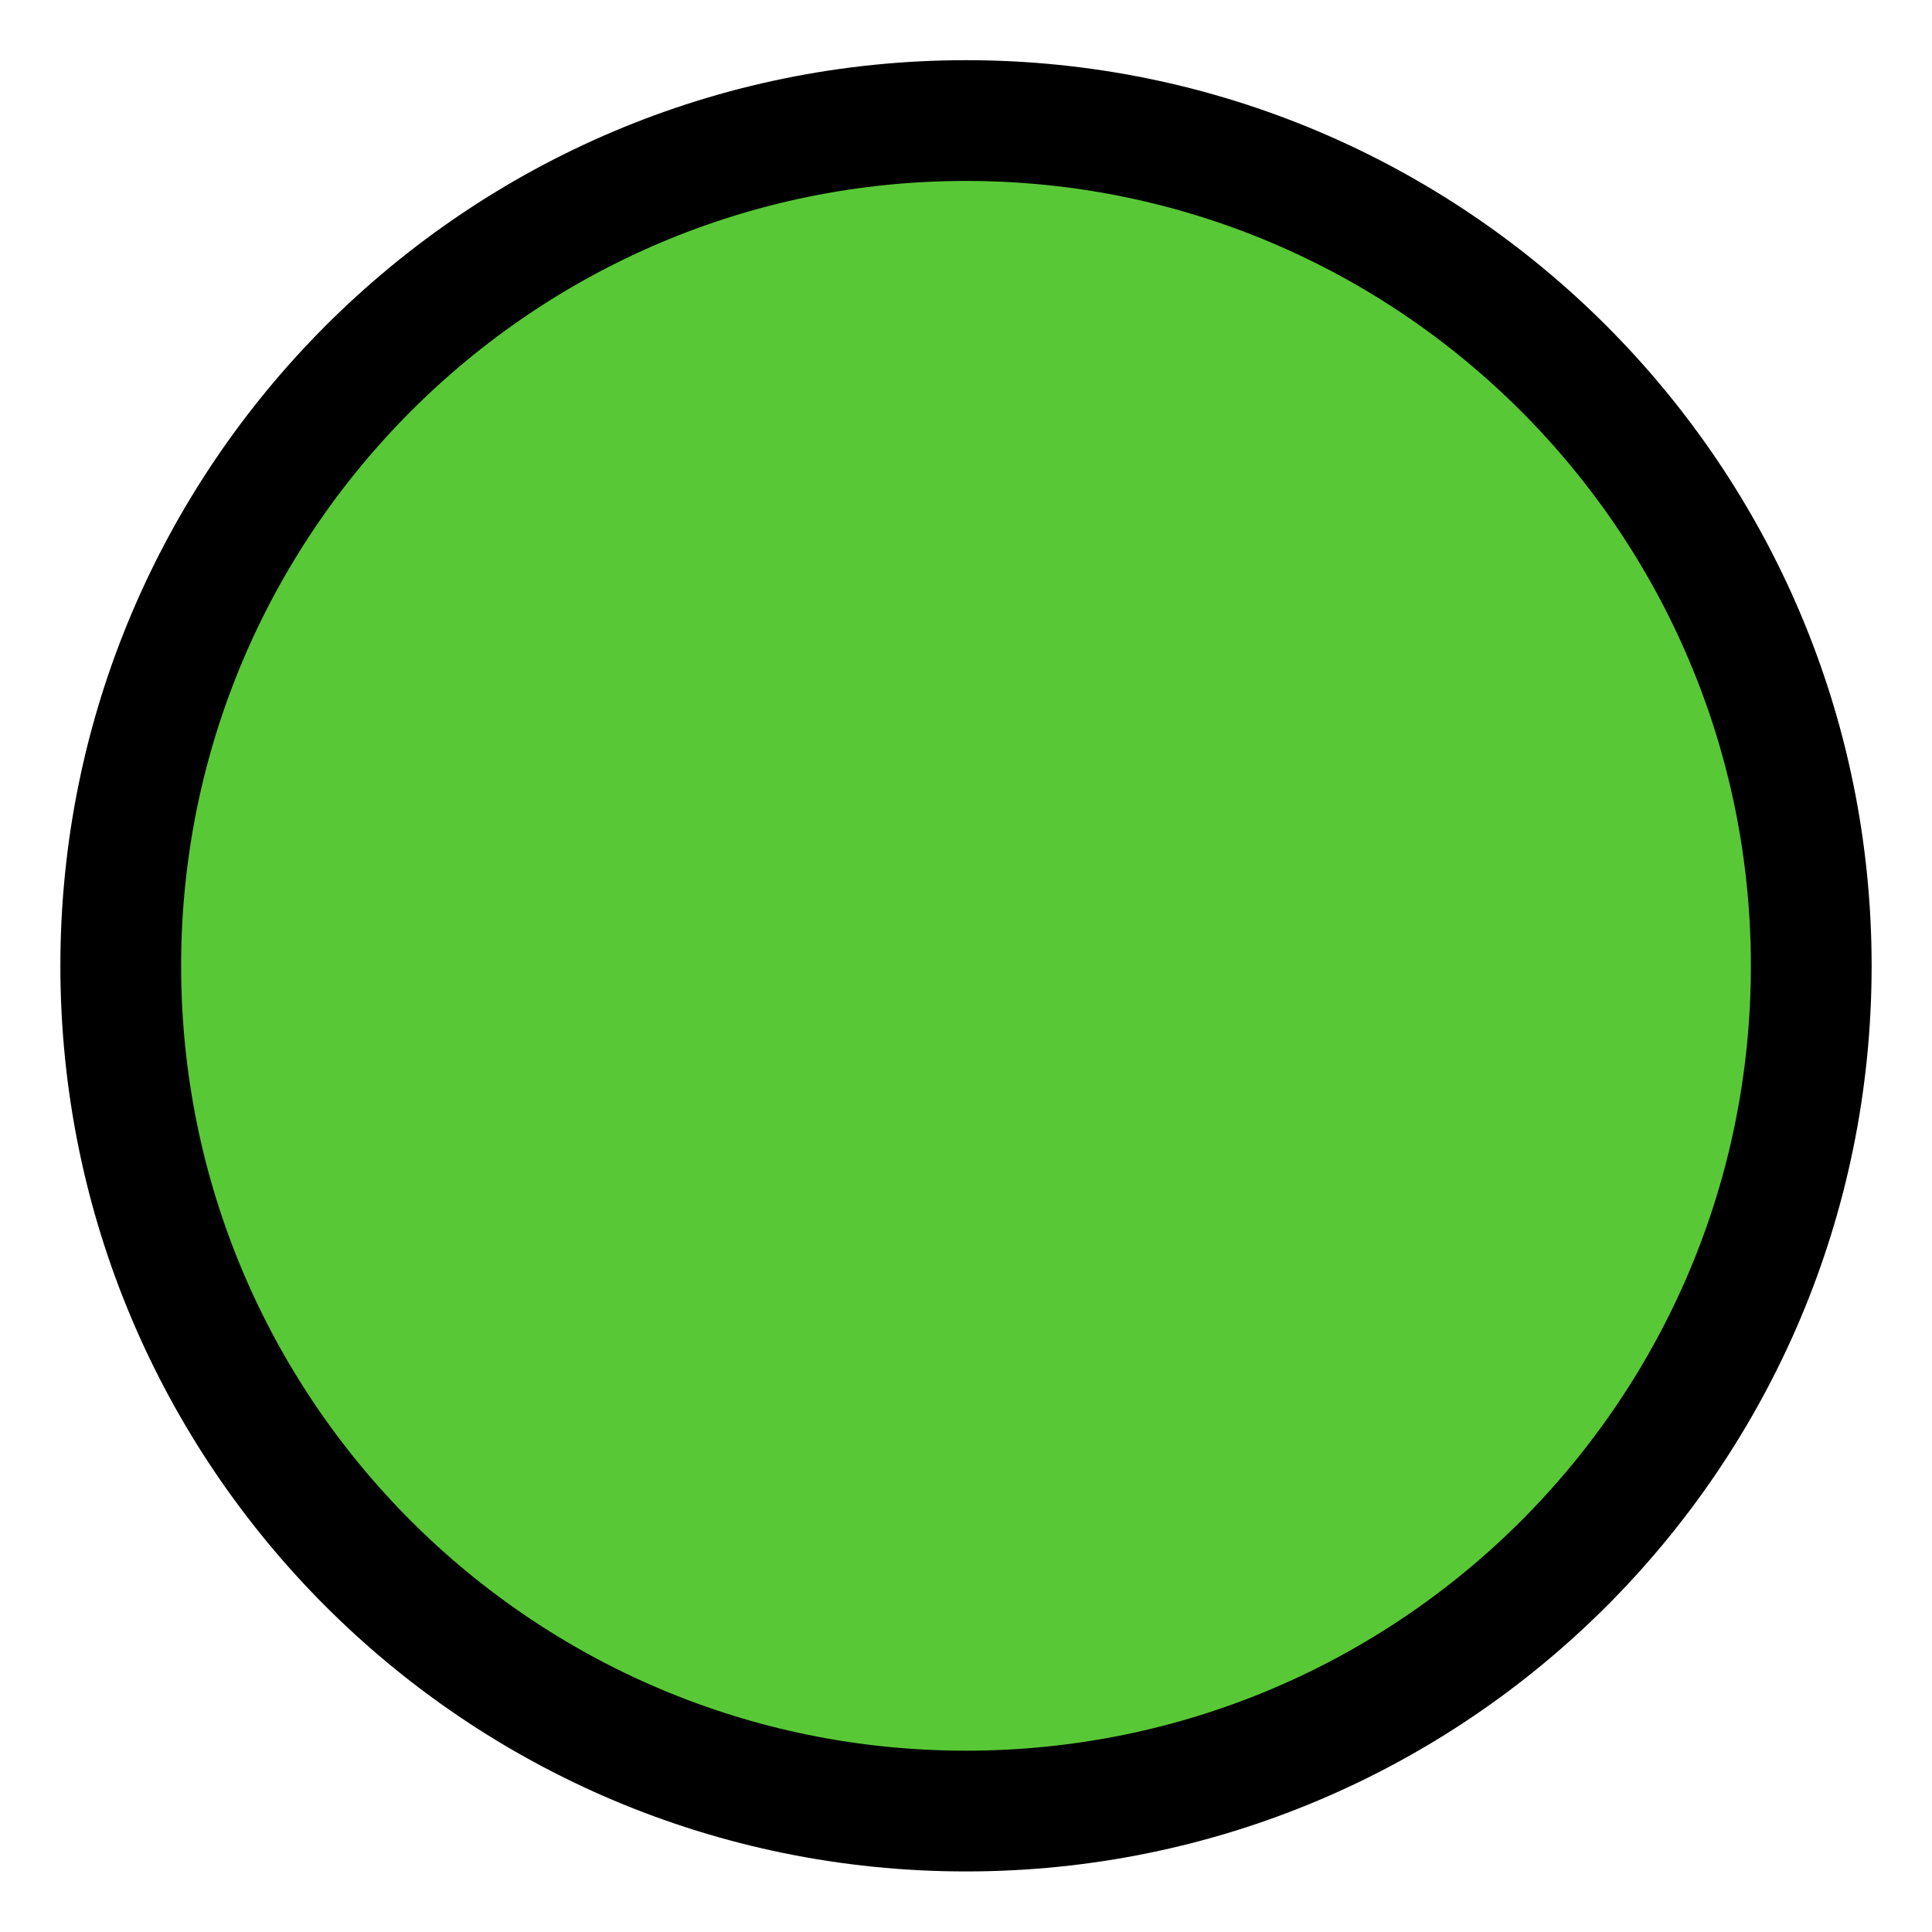
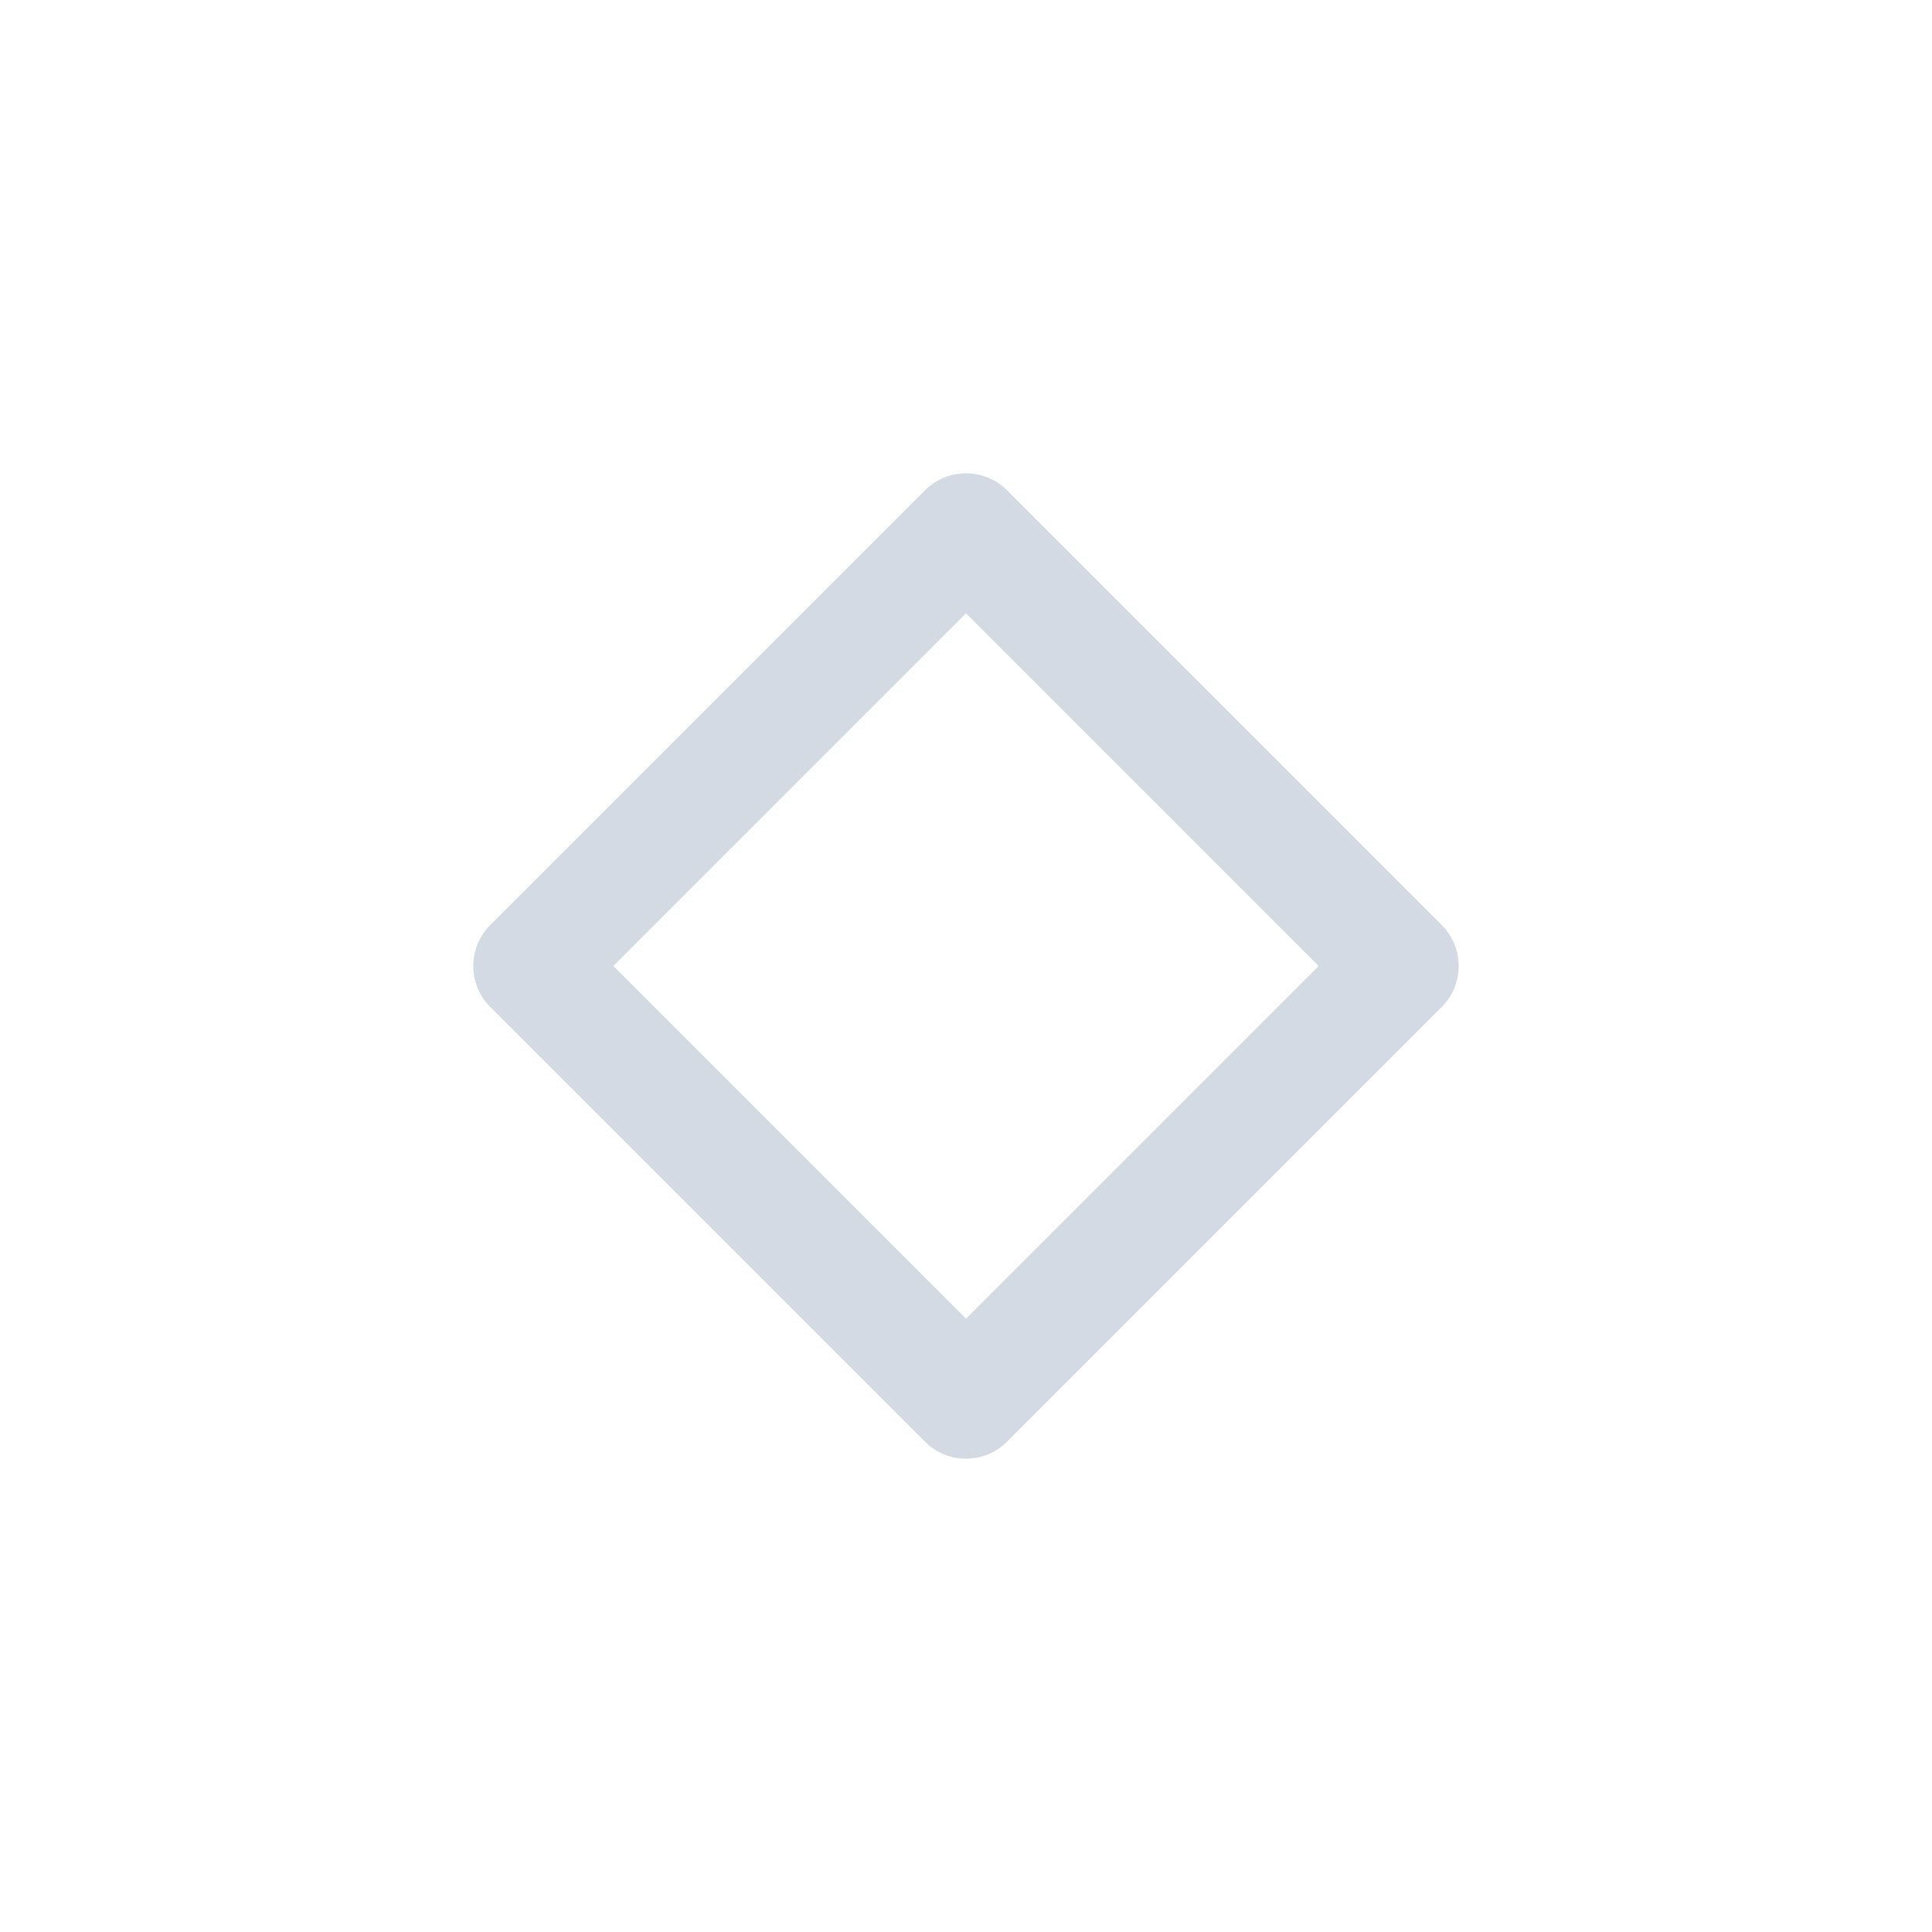
<svg xmlns="http://www.w3.org/2000/svg" viewBox="0 0 50 50" version="1.2" baseProfile="tiny">
  <defs>
</defs>
  <g fill="none" stroke="black" stroke-width="1" fill-rule="evenodd" stroke-linecap="square" stroke-linejoin="bevel">
-     <g fill="none" stroke="#000000" stroke-opacity="1" stroke-width="1" stroke-linecap="square" stroke-linejoin="bevel" transform="matrix(1,0,0,1,0,0)" font-family="Noto Sans" font-size="10" font-weight="400" font-style="normal">
+     <g fill="none" stroke="#000000" stroke-opacity="1" stroke-width="1" stroke-linecap="square" stroke-linejoin="bevel" transform="matrix(1,0,0,1,0,0)" font-family="IBM Plex Sans" font-size="10" font-weight="400" font-style="normal">
</g>
-     <g fill="#000000" fill-opacity="1" stroke="none" transform="matrix(3.125,0,0,3.125,-978.125,758.243)" font-family="Noto Sans" font-size="10" font-weight="400" font-style="normal" opacity="0">
-       <path vector-effect="none" fill-rule="evenodd" d="M313,-242.638 C313,-242.638 313,-242.638 313,-242.638 L329,-242.638 C329,-242.638 329,-242.638 329,-242.638 L329,-226.638 C329,-226.638 329,-226.638 329,-226.638 L313,-226.638 C313,-226.638 313,-226.638 313,-226.638 L313,-242.638 Z " />
+     <g fill="none" stroke="#d3dae3" stroke-opacity="1" stroke-width="1.001" stroke-linecap="square" stroke-linejoin="bevel" transform="matrix(2.5,0,0,2.5,2.5,2.5)" font-family="IBM Plex Sans" font-size="10" font-weight="400" font-style="normal">
+ </g>
+     <g fill="none" stroke="#d3dae3" stroke-opacity="1" stroke-width="1.001" stroke-linecap="round" stroke-linejoin="miter" stroke-miterlimit="2" transform="matrix(2.5,0,0,2.5,2.5,2.5)" font-family="IBM Plex Sans" font-size="10" font-weight="400" font-style="normal">
+ </g>
+     <g fill="none" stroke="#d3dae3" stroke-opacity="1" stroke-width="1.001" stroke-linecap="round" stroke-linejoin="miter" stroke-miterlimit="2" transform="matrix(2.5,0,0,2.5,2.5,2.5)" font-family="IBM Plex Sans" font-size="10" font-weight="400" font-style="normal">
+ </g>
+     <g fill="none" stroke="#d3dae3" stroke-opacity="1" stroke-width="1.201" stroke-linecap="round" stroke-linejoin="round" transform="matrix(2.5,0,0,2.5,2.5,2.5)" font-family="IBM Plex Sans" font-size="10" font-weight="400" font-style="normal">
+       <polygon fill-rule="nonzero" vector-effect="none" points="4.5,9 9,4.5 13.5,9 9,13.5 " />
    </g>
-     <g fill="#59c837" fill-opacity="1" stroke="#000000" stroke-opacity="1" stroke-width="1" stroke-linecap="butt" stroke-linejoin="miter" stroke-miterlimit="4" transform="matrix(3.125,0,0,3.125,-12.5,-3226.13)" font-family="Noto Sans" font-size="10" font-weight="400" font-style="normal">
-       <path vector-effect="none" fill-rule="evenodd" d="M12,1047.36 C15.866,1047.36 19,1044.23 19,1040.36 C19,1036.5 15.866,1033.36 12,1033.36 C8.134,1033.36 5,1036.5 5,1040.36 C5,1044.23 8.134,1047.36 12,1047.36 Z " />
-     </g>
-     <g fill="none" stroke="#000000" stroke-opacity="1" stroke-width="1" stroke-linecap="square" stroke-linejoin="bevel" transform="matrix(1,0,0,1,0,0)" font-family="Noto Sans" font-size="10" font-weight="400" font-style="normal">
+     <g fill="none" stroke="#d3dae3" stroke-opacity="1" stroke-width="1.001" stroke-linecap="square" stroke-linejoin="bevel" transform="matrix(2.5,0,0,2.5,2.5,2.5)" font-family="IBM Plex Sans" font-size="10" font-weight="400" font-style="normal">
+ </g>
+     <g fill="none" stroke="#000000" stroke-opacity="1" stroke-width="1" stroke-linecap="square" stroke-linejoin="bevel" transform="matrix(1,0,0,1,0,0)" font-family="IBM Plex Sans" font-size="10" font-weight="400" font-style="normal">
</g>
  </g>
</svg>
